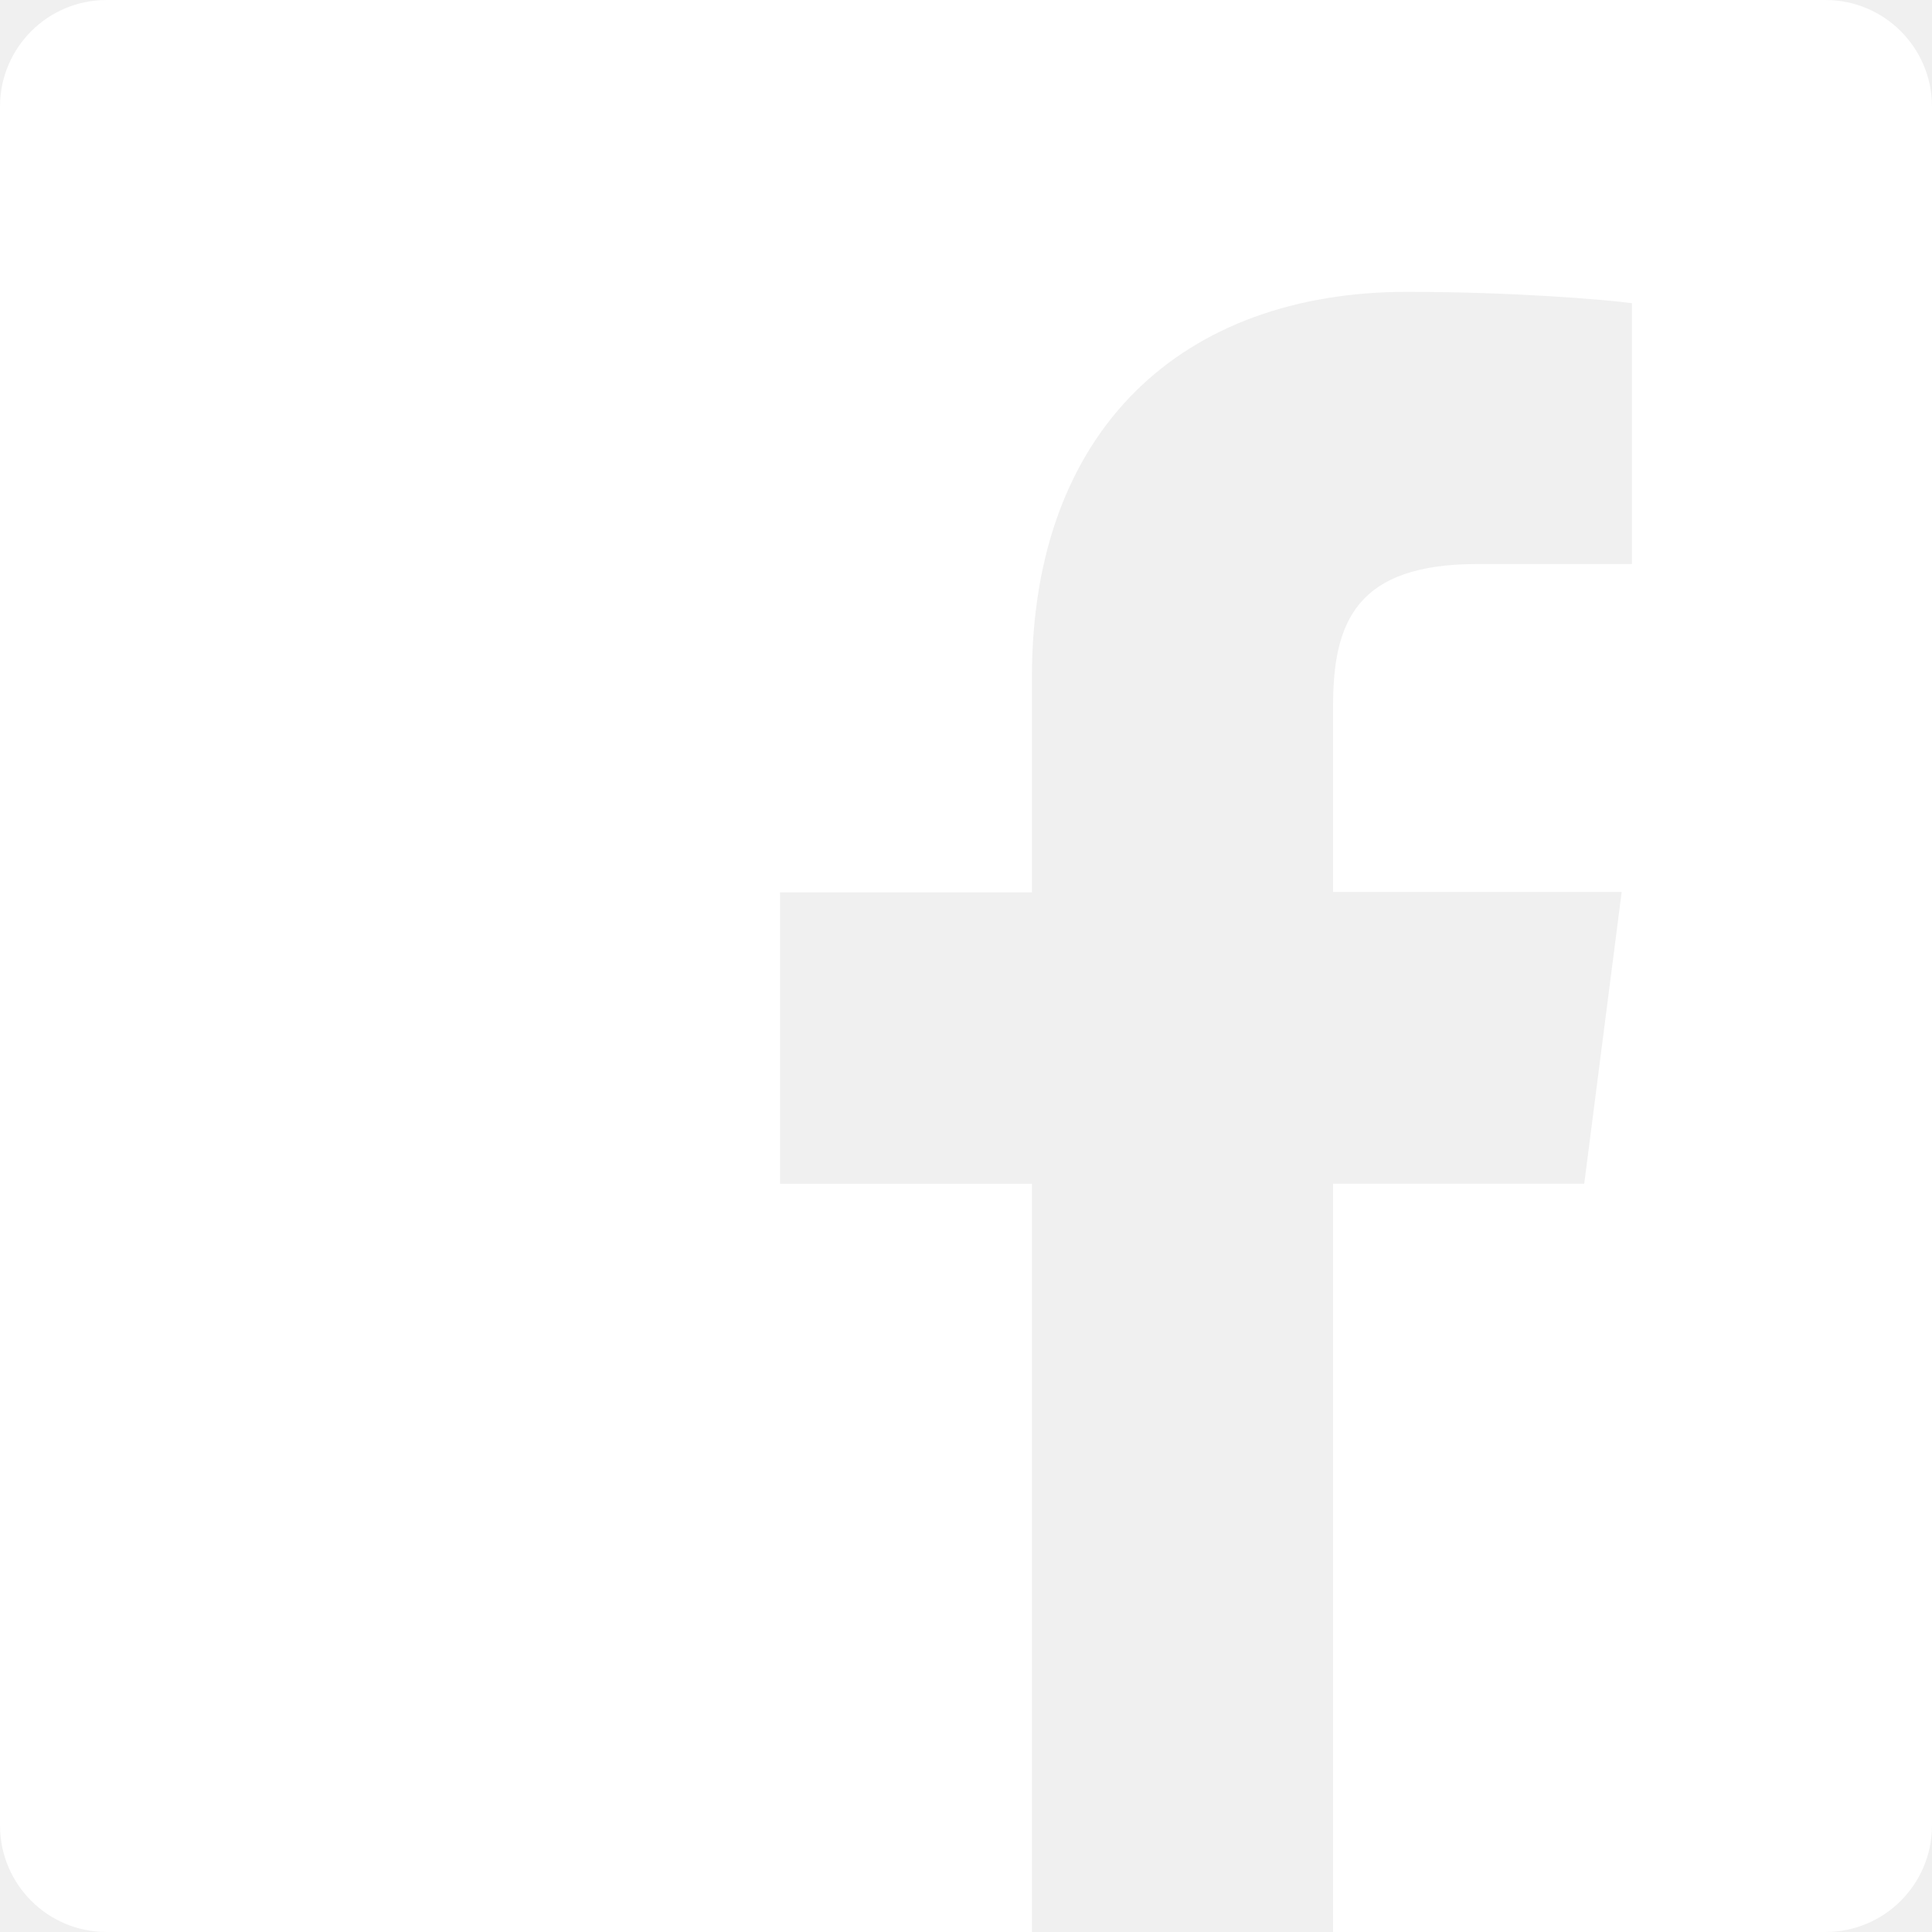
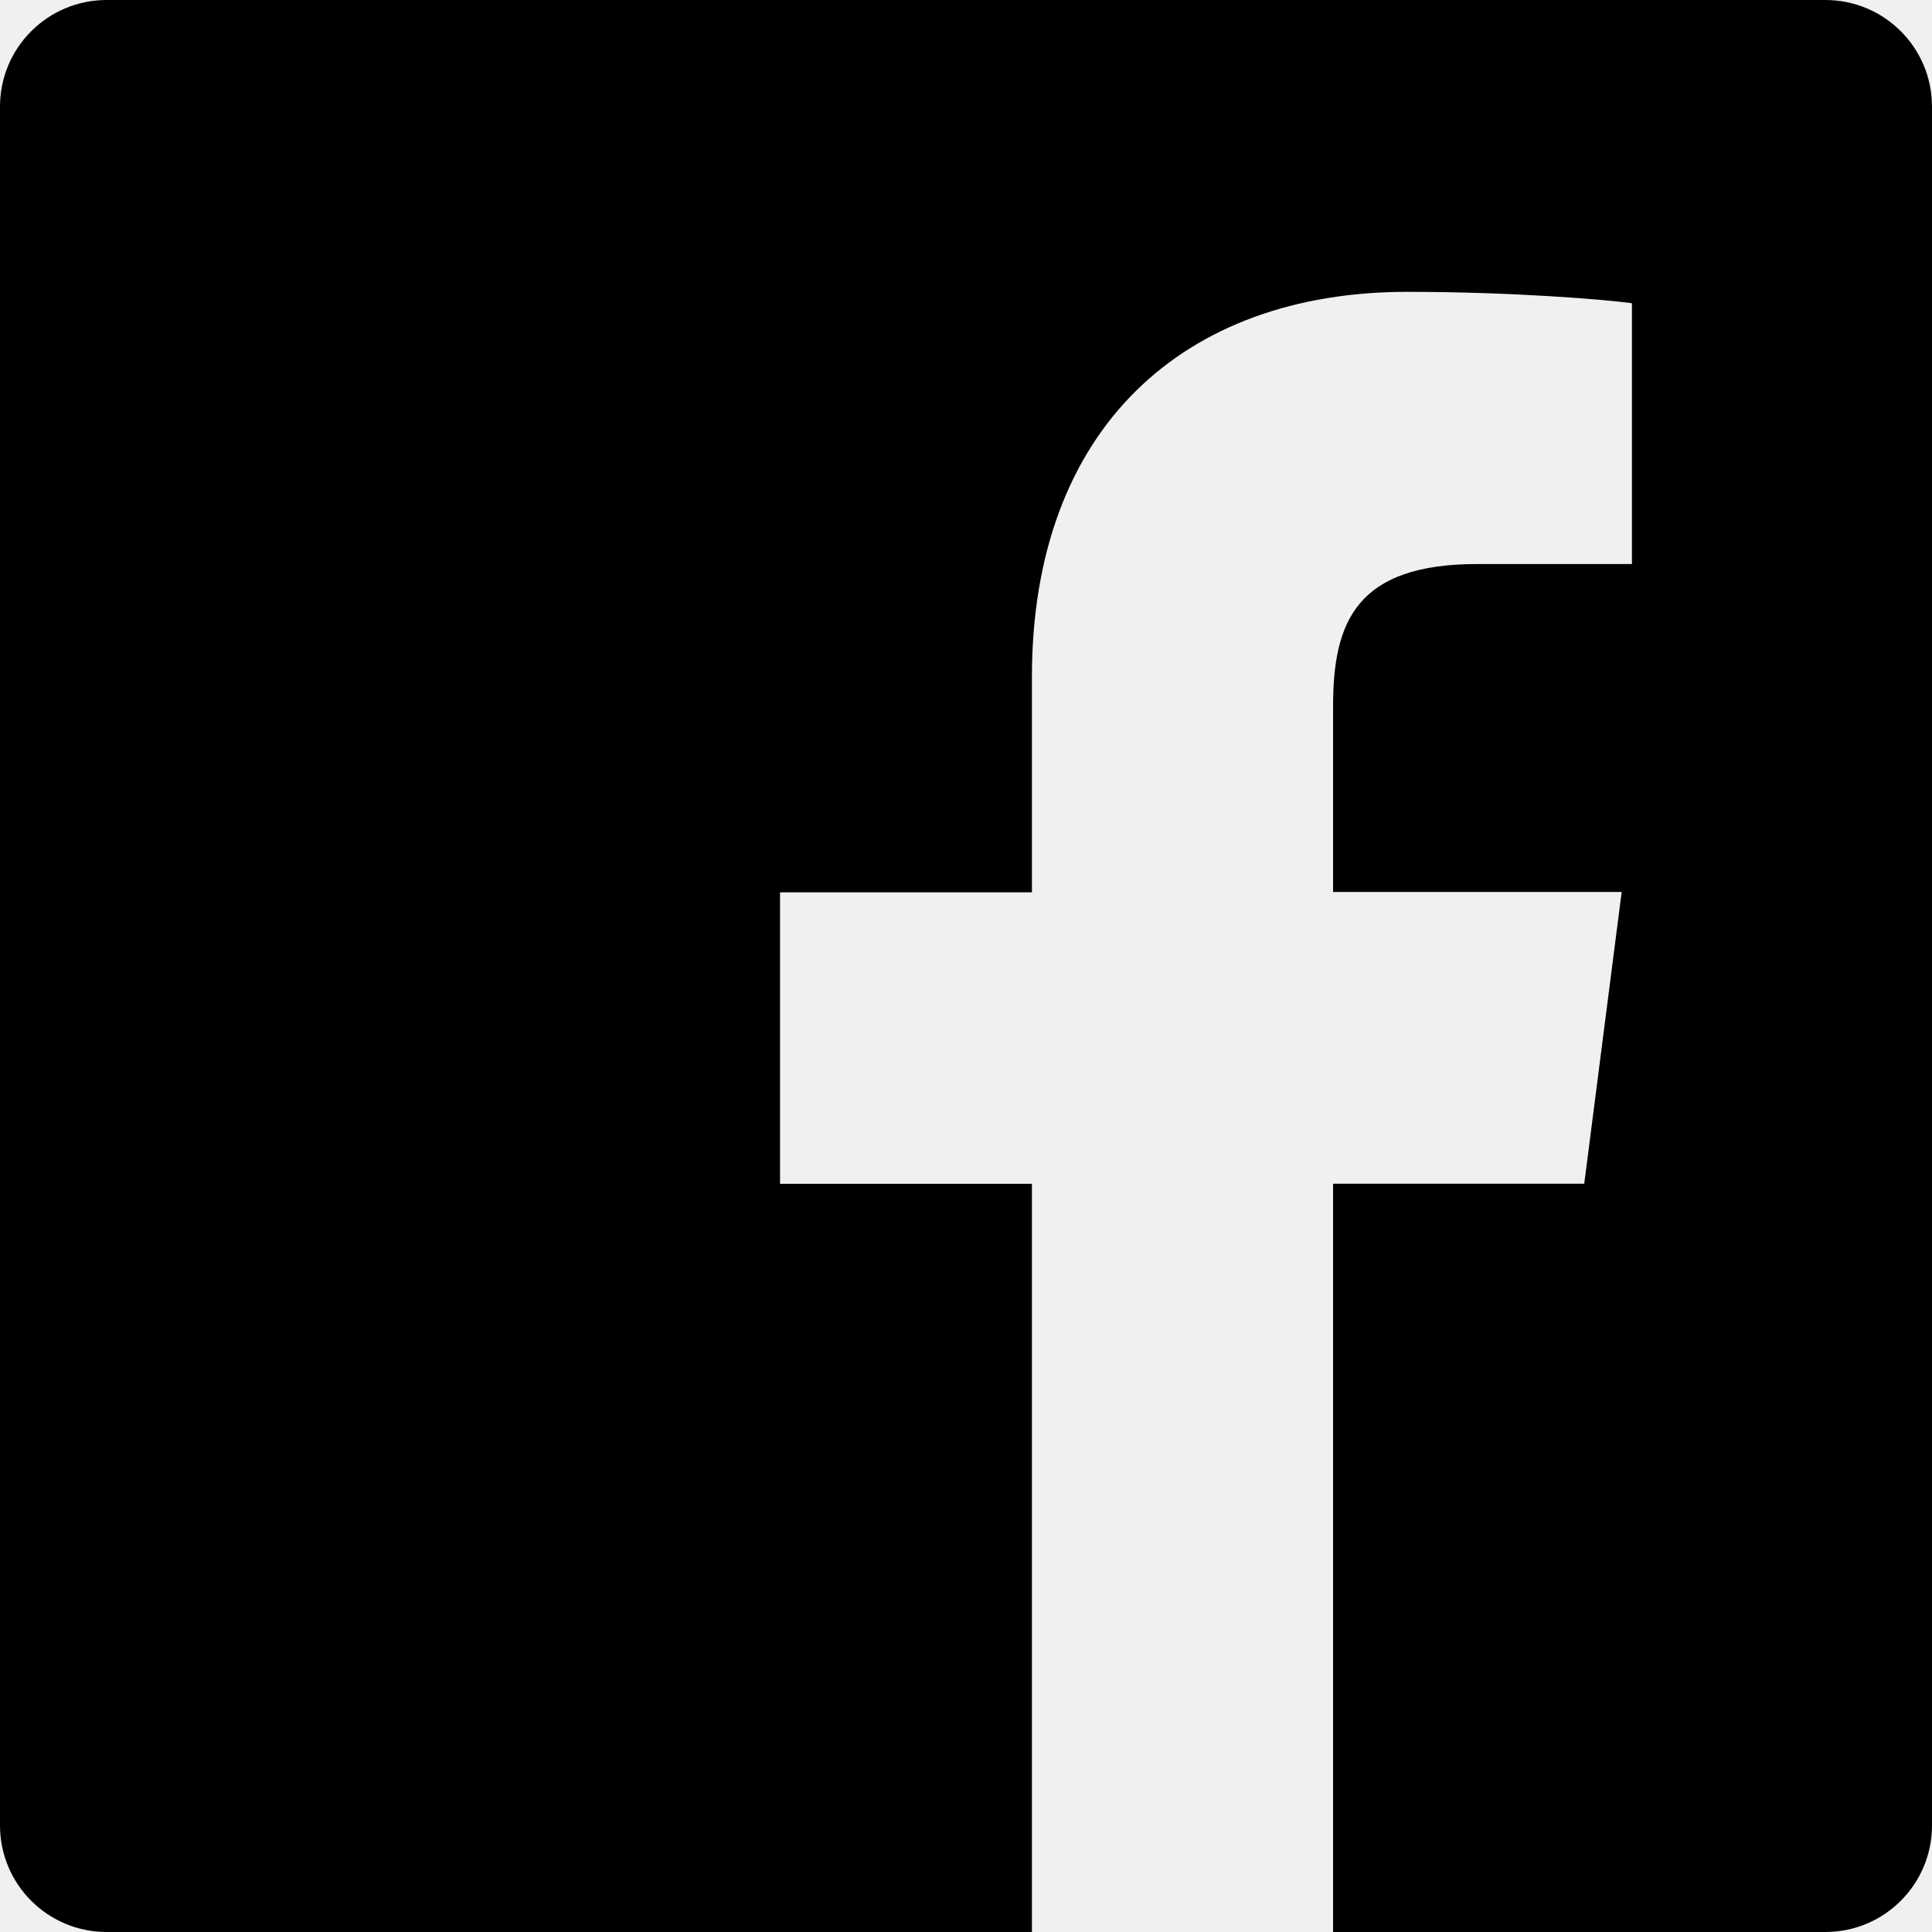
<svg xmlns="http://www.w3.org/2000/svg" viewBox="0 0 16 16" fill-rule="evenodd" clip-rule="evenodd" stroke-linejoin="round" stroke-miterlimit="1.414">
-   <path d="M15.117 0H.883C.395 0 0 .395 0 .883v14.234c0 .488.395.883.883.883h7.663V9.804H6.46V7.39h2.086V5.607c0-2.066 1.262-3.19 3.106-3.19.883 0 1.642.064 1.863.094v2.16h-1.28c-1 0-1.195.476-1.195 1.176v1.54h2.39l-.31 2.416h-2.08V16h4.077c.488 0 .883-.395.883-.883V.883C16 .395 15.605 0 15.117 0" fill="#fff" fill-rule="nonzero" />
+   <path d="M15.117 0H.883C.395 0 0 .395 0 .883v14.234c0 .488.395.883.883.883h7.663V9.804H6.46V7.39h2.086V5.607c0-2.066 1.262-3.19 3.106-3.19.883 0 1.642.064 1.863.094v2.16h-1.28c-1 0-1.195.476-1.195 1.176v1.54h2.39l-.31 2.416h-2.08V16h4.077c.488 0 .883-.395.883-.883V.883C16 .395 15.605 0 15.117 0" fill-rule="nonzero" />
</svg>
